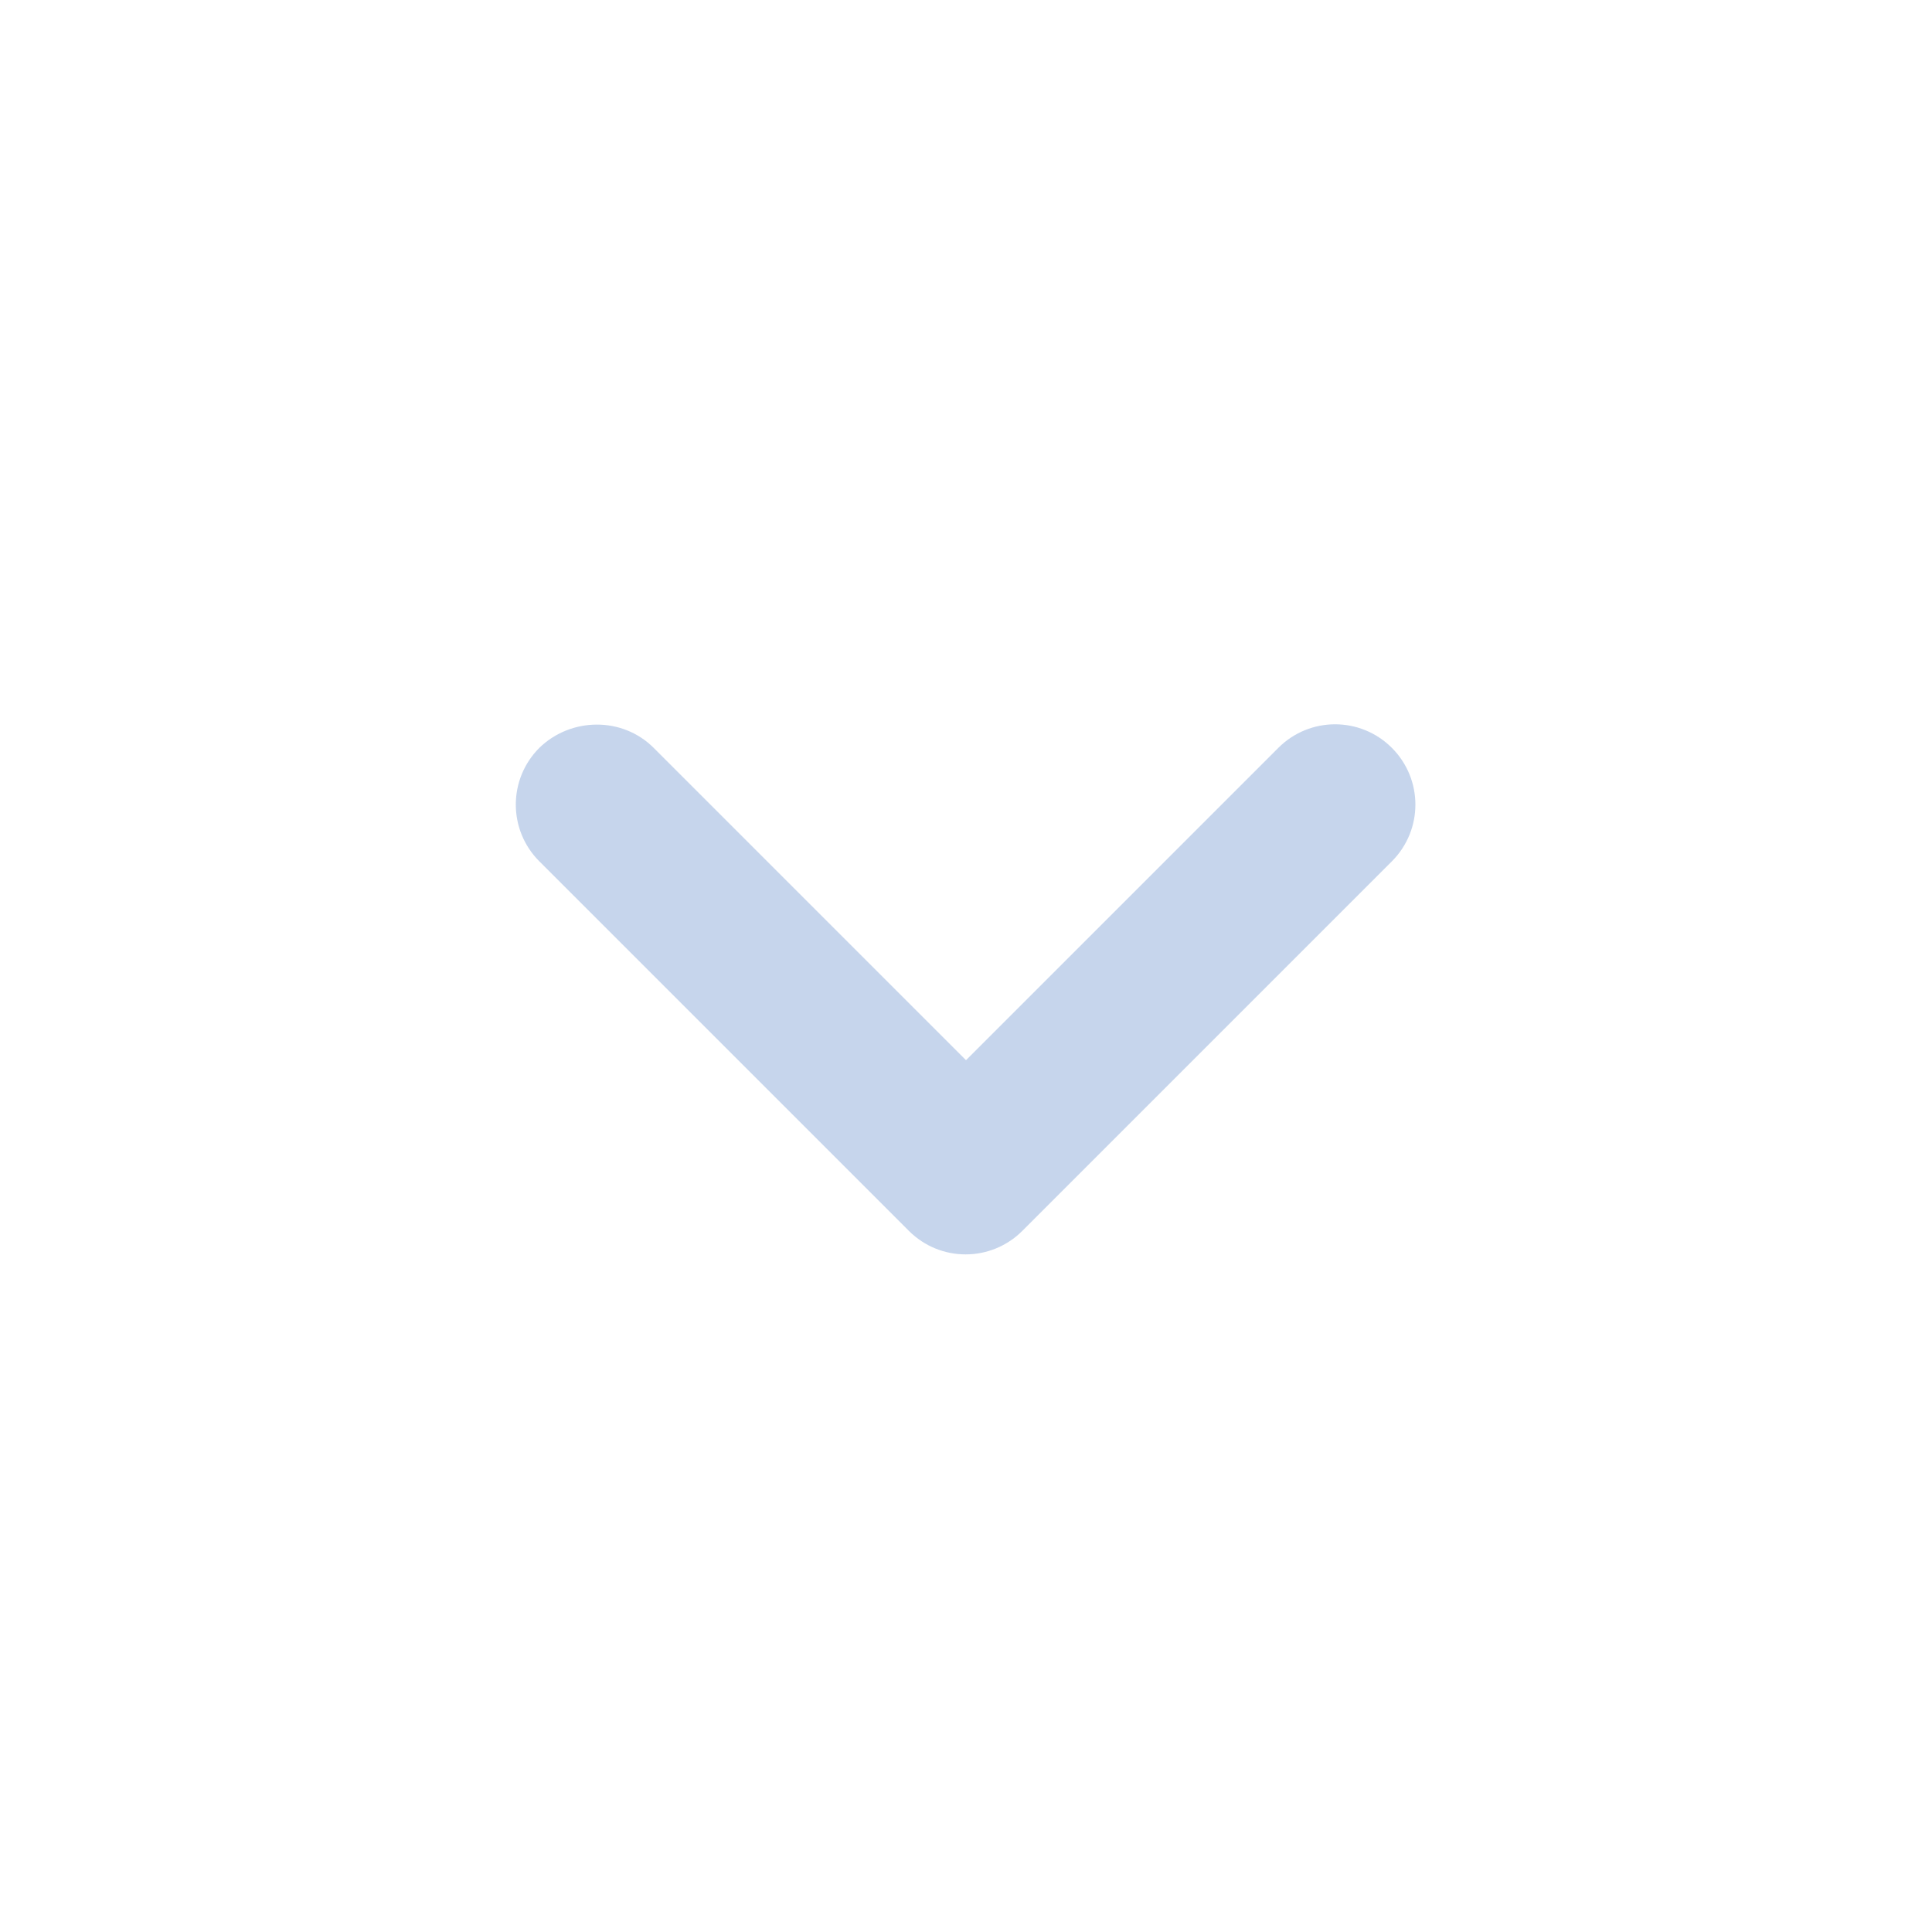
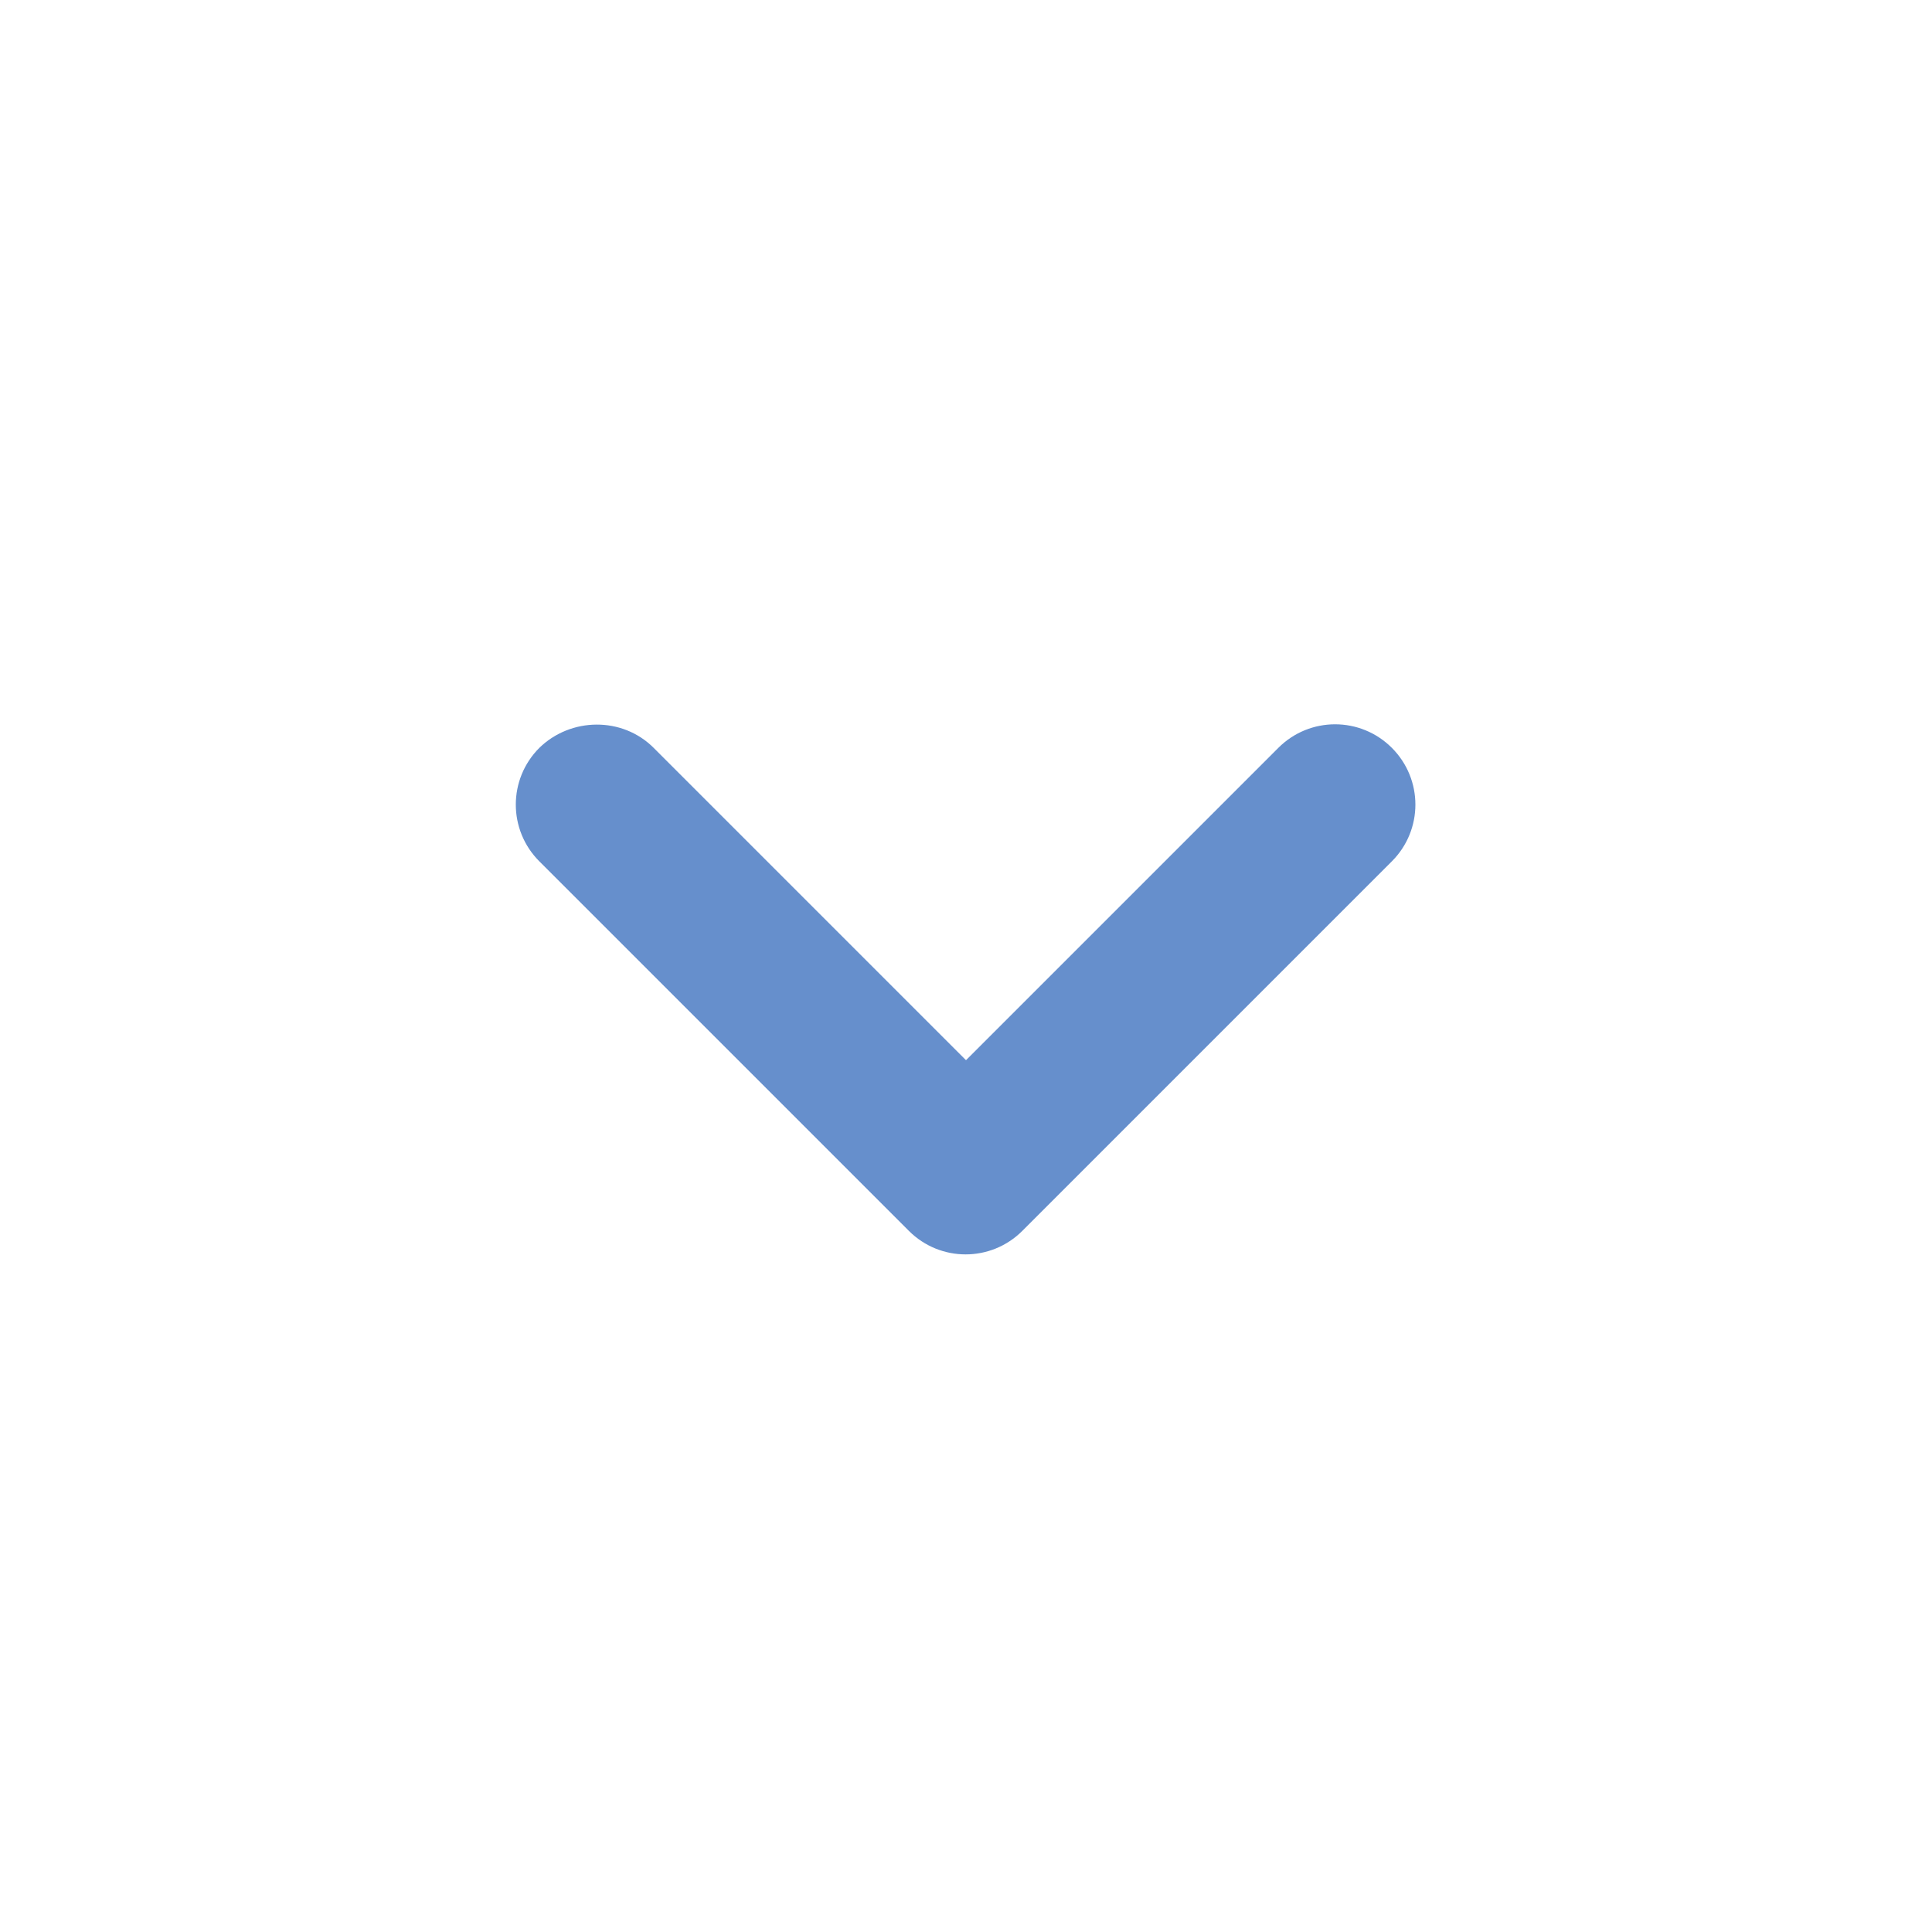
<svg xmlns="http://www.w3.org/2000/svg" height="24" viewBox="0 0 24 24" width="24">
-   <path d="M8.12 9.29L12 13.17l3.88-3.88c.39-.39 1.02-.39 1.41 0 .39.39.39 1.02 0 1.41l-4.59 4.59c-.39.39-1.02.39-1.41 0L6.7 10.7c-.39-.39-.39-1.02 0-1.41.39-.38 1.03-.39 1.42 0z" fill="rgba(64, 115, 191, 0.3)" />
+   <path d="M8.12 9.29L12 13.17l3.88-3.88c.39-.39 1.02-.39 1.41 0 .39.39.39 1.02 0 1.41l-4.59 4.59c-.39.39-1.02.39-1.41 0L6.7 10.7c-.39-.39-.39-1.02 0-1.41.39-.38 1.03-.39 1.42 0z" fill="rgba(64, 115, 191, 0.8)" />
</svg>
